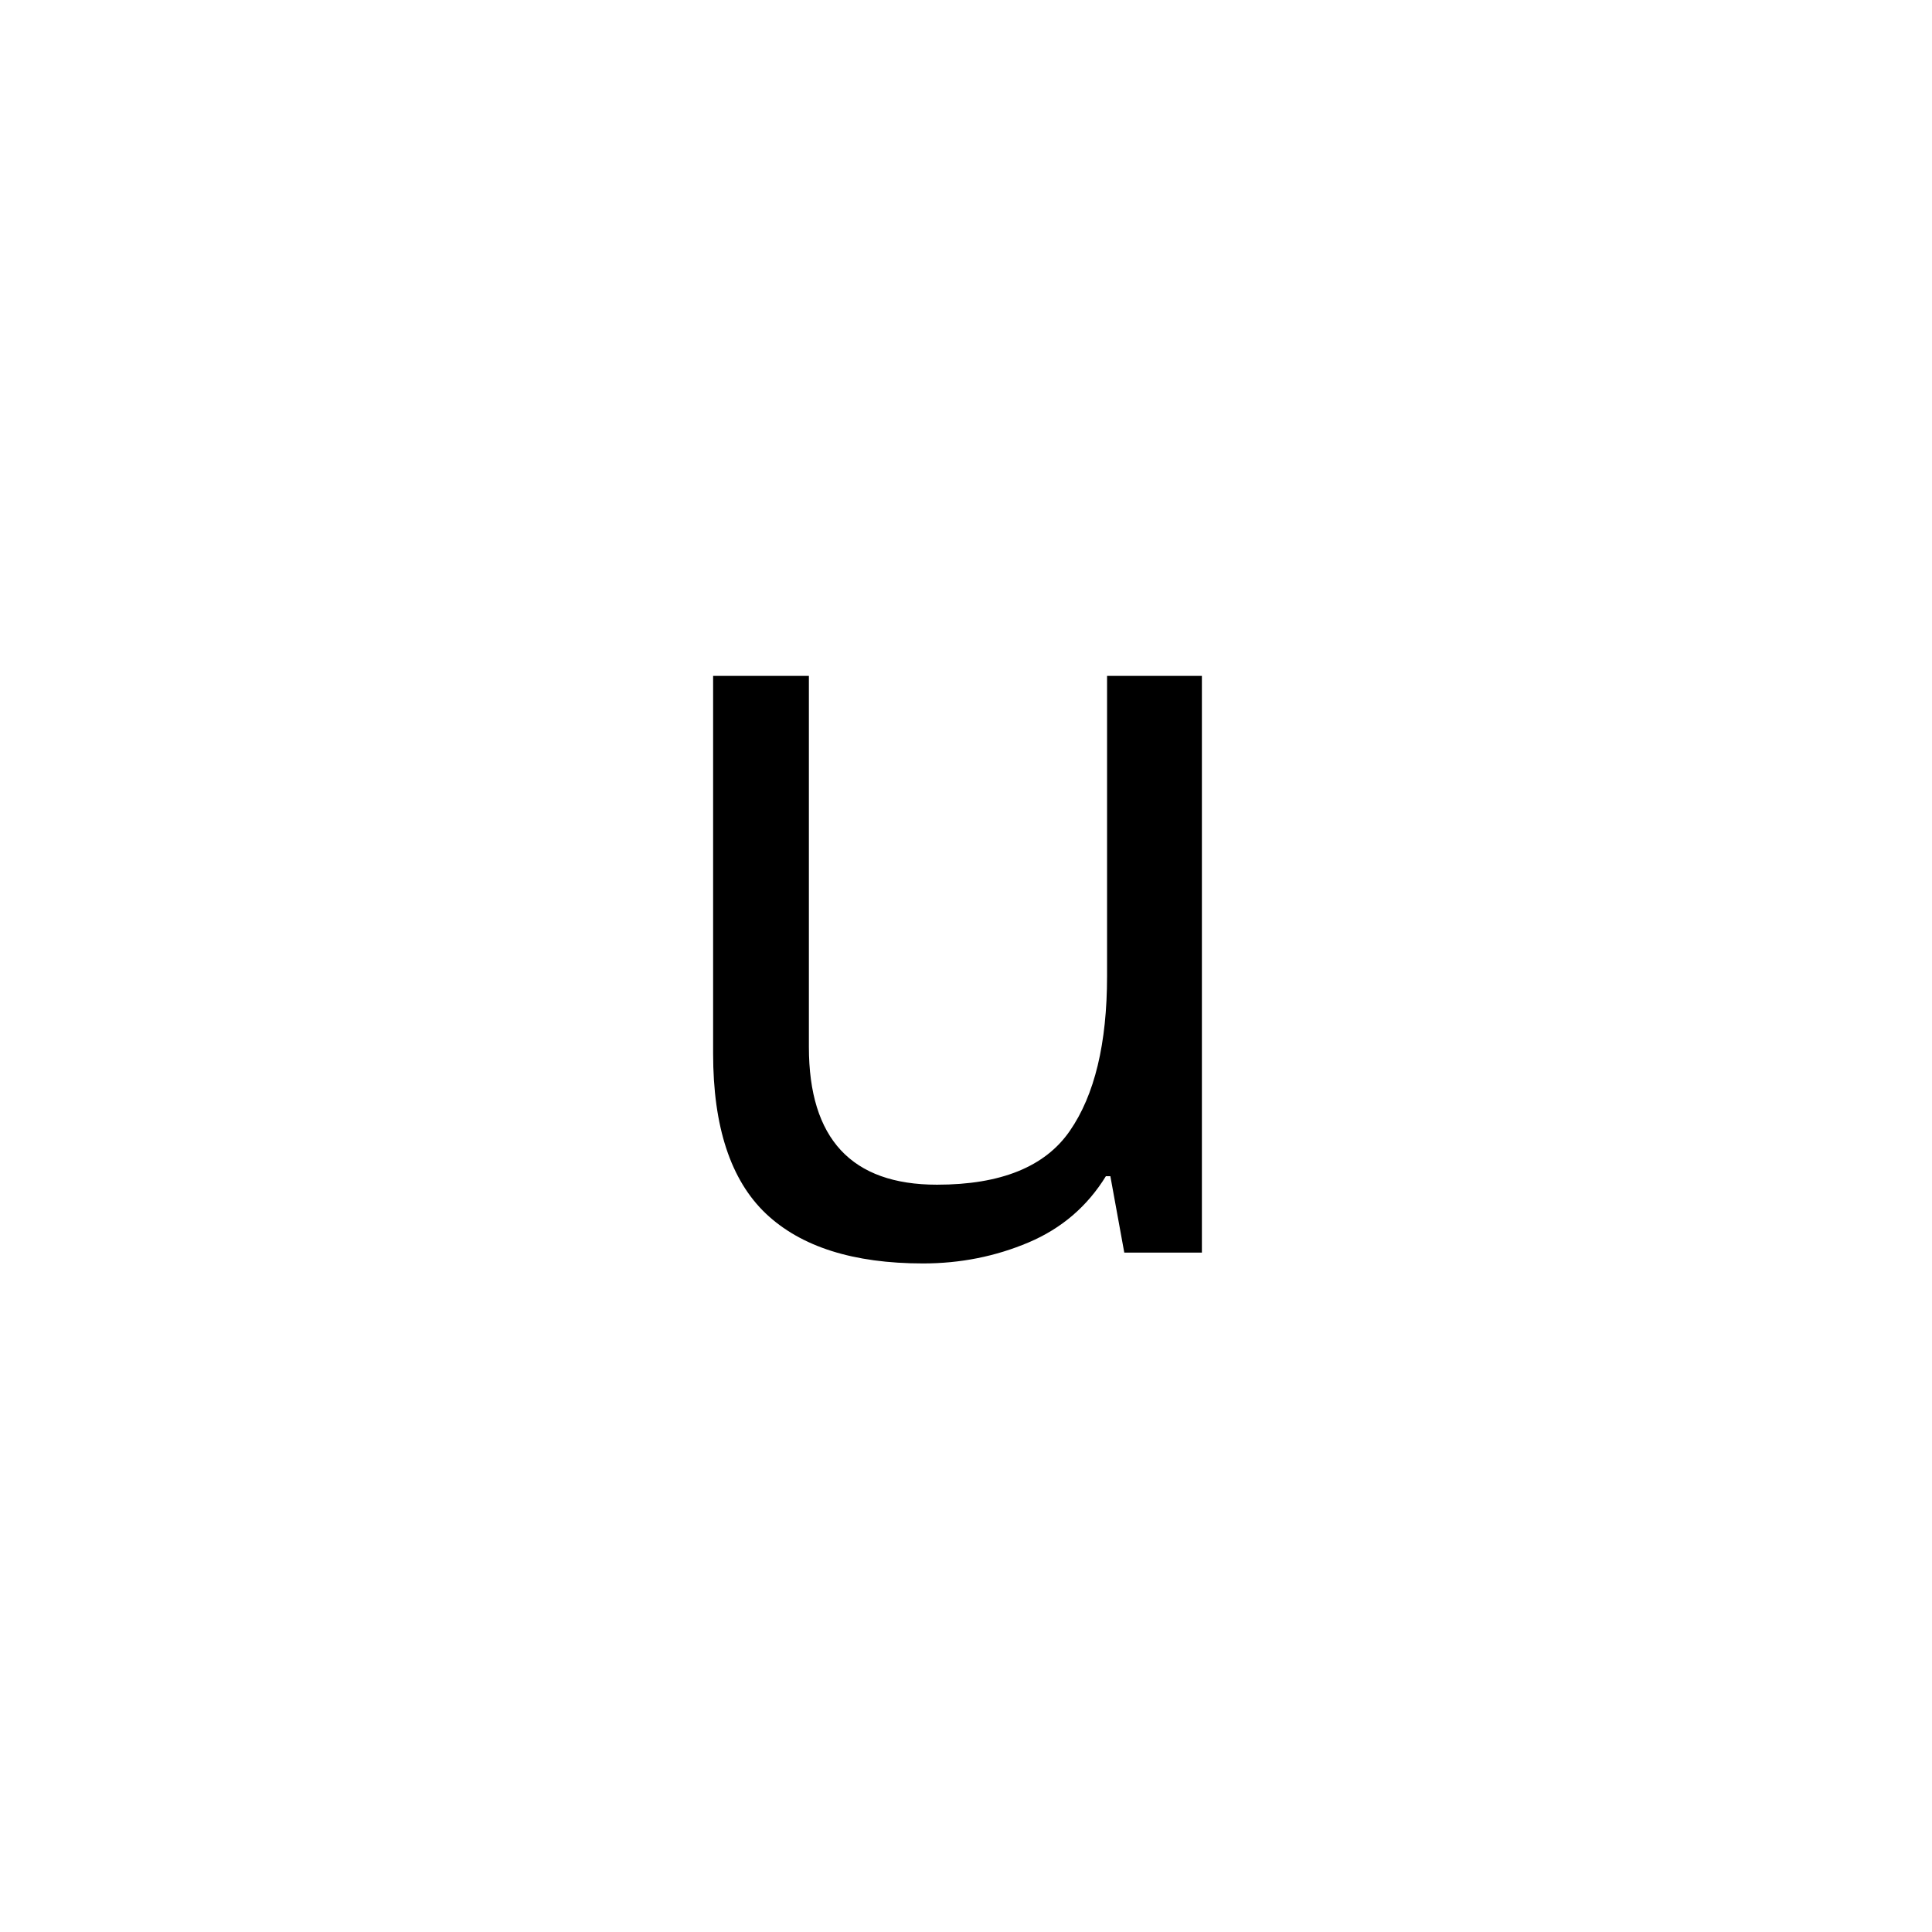
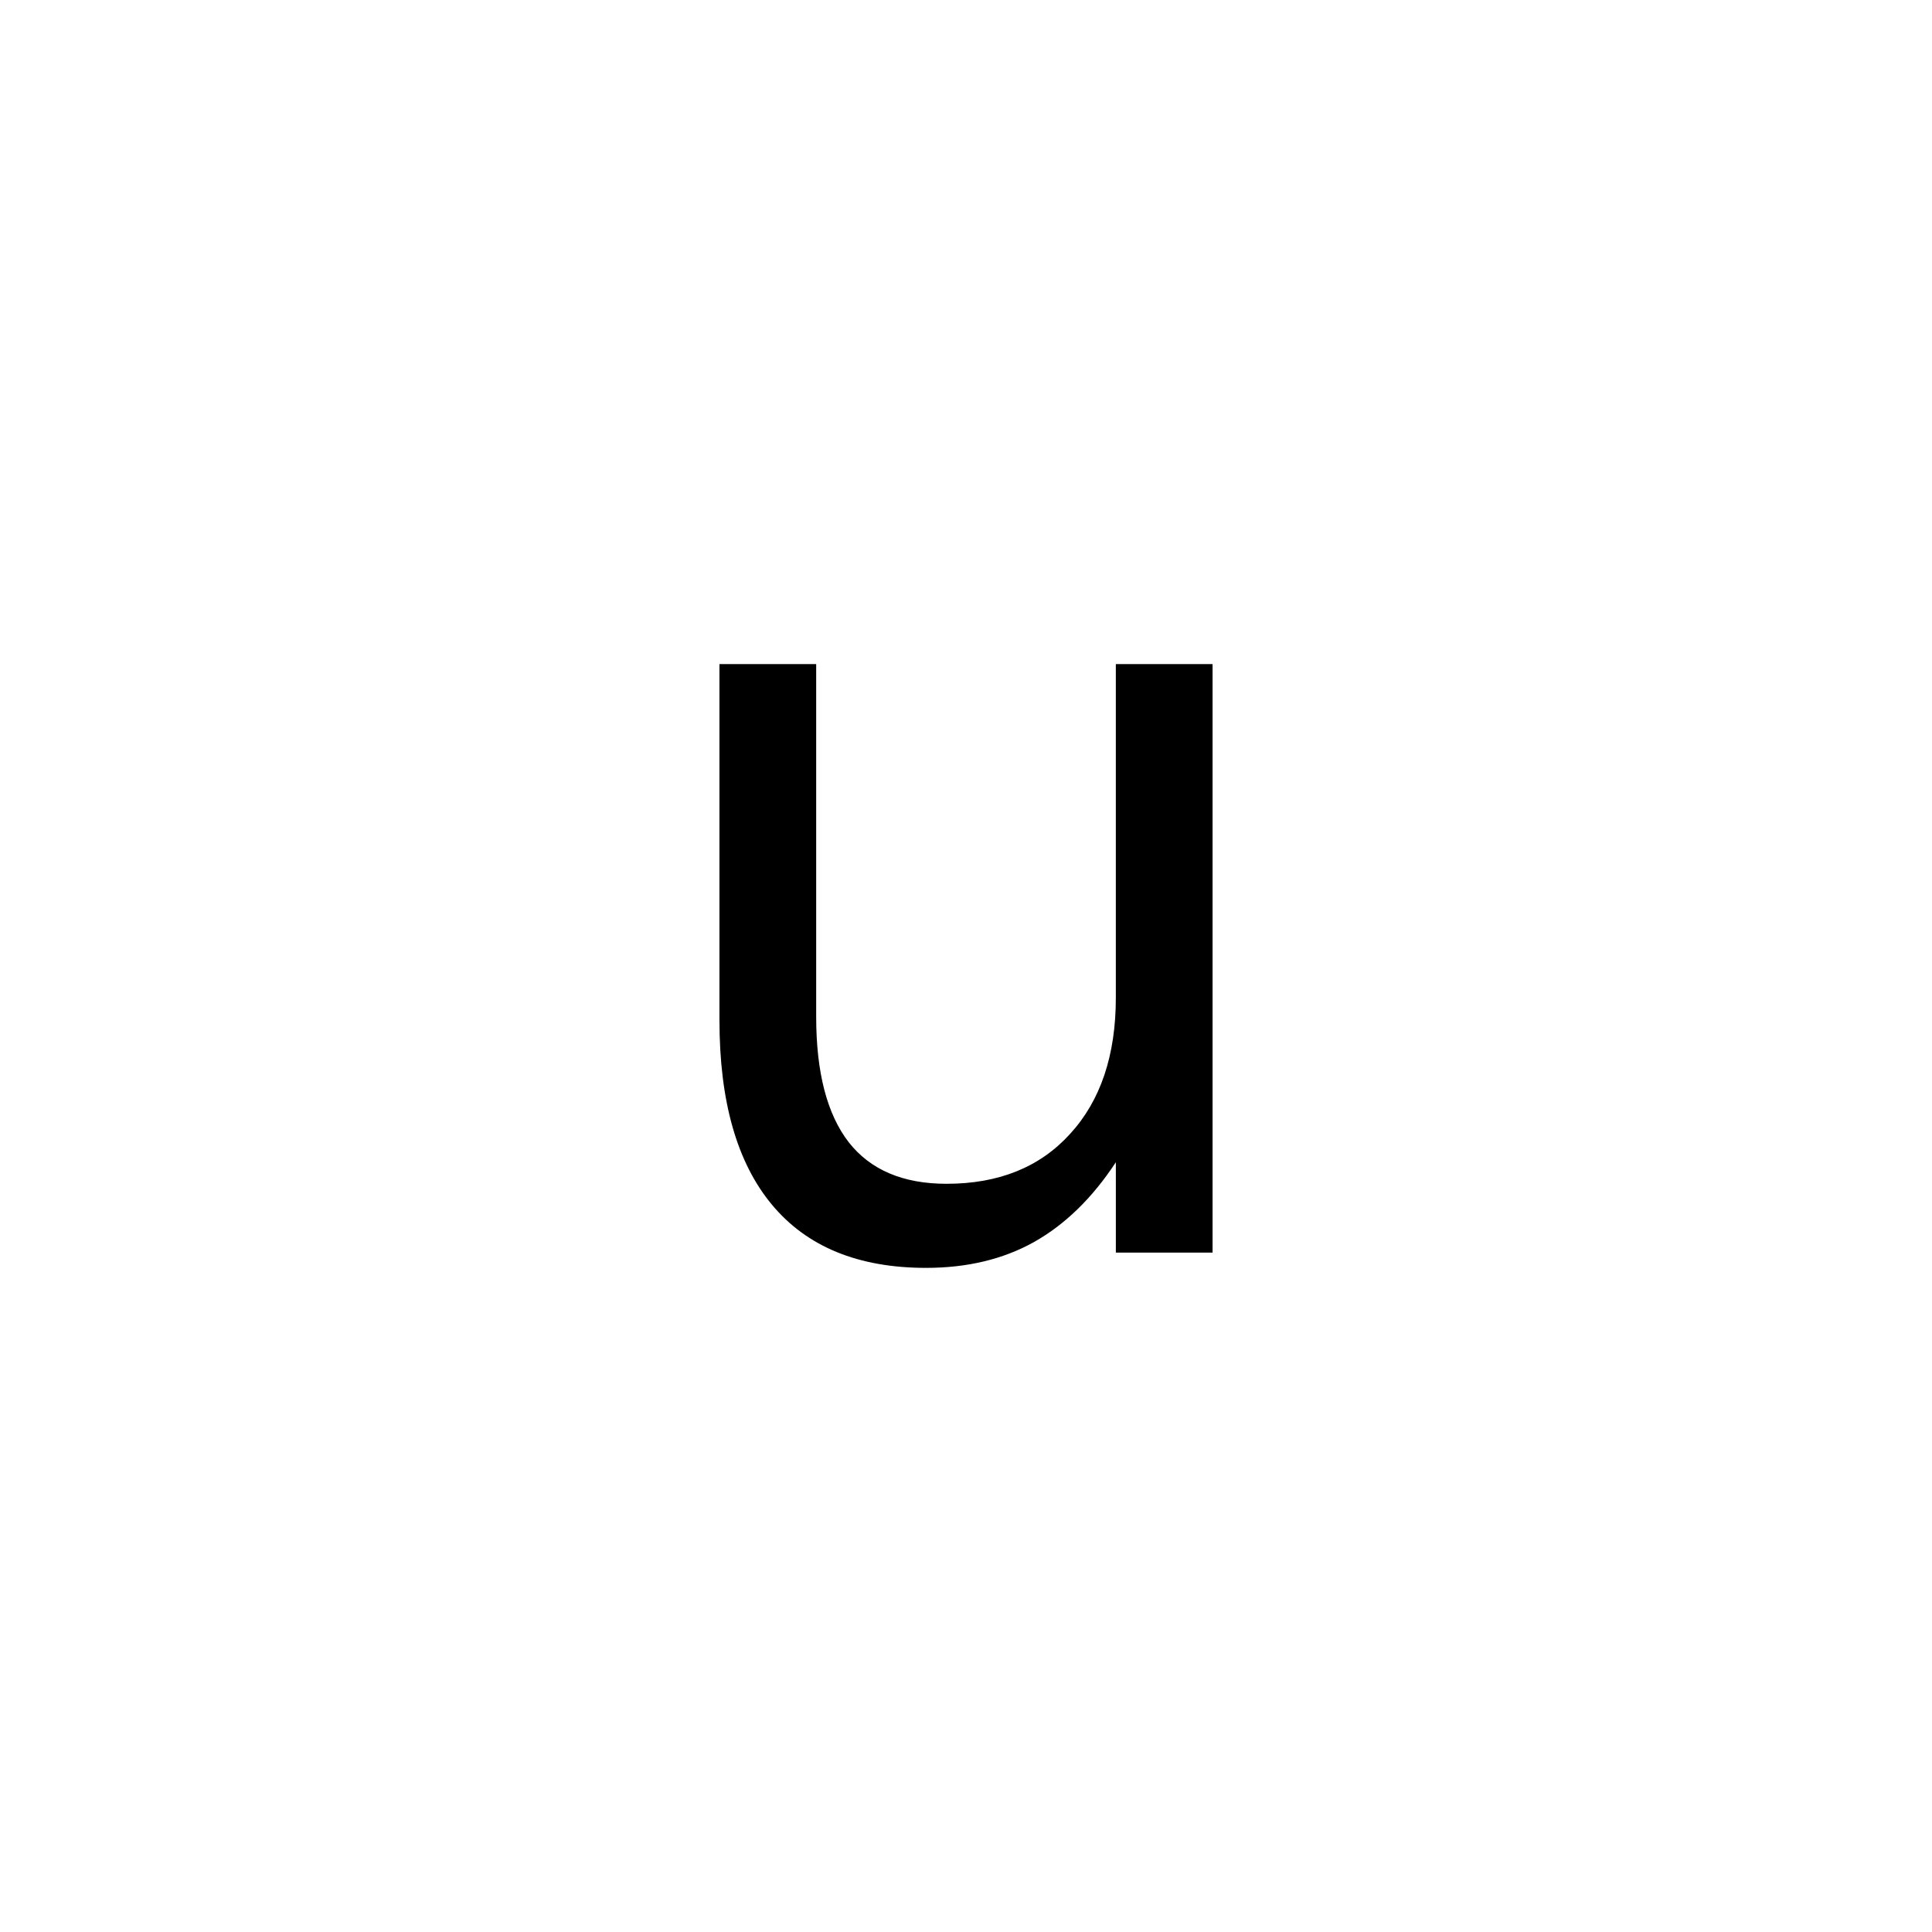
<svg xmlns="http://www.w3.org/2000/svg" width="128" height="128" version="1.0">
-   <text xml:space="preserve" x="41.595" y="83.01" style="font-style:normal;font-variant:normal;font-weight:400;font-stretch:normal;font-size:29.225px;line-height:0%;font-family:sans-serif;-inkscape-font-specification:Sans;text-align:start;letter-spacing:0;word-spacing:0;writing-mode:lr-tb;text-anchor:start;fill:#000;fill-opacity:1;stroke:none;stroke-width:2.435" transform="scale(1.00024 .99976)">
-     <tspan x="41.595" y="83.01" style="font-size:71.314px;line-height:1.25;font-family:sans-serif;stroke-width:2.435">u</tspan>
-   </text>
+   <g style="font-size:29.225px;line-height:0%;-inkscape-font-specification:Sans;letter-spacing:0;word-spacing:0;stroke-width:2.435">
+     <path d="M47.654 67.62V44.01h6.407v23.365q0 5.537 2.159 8.323 2.159 2.75 6.477 2.75 5.188 0 8.183-3.308 3.029-3.308 3.029-9.018V44.01h6.407v39H73.91v-5.99q-2.333 3.553-5.432 5.294-3.064 1.706-7.138 1.706-6.72 0-10.203-4.179-3.482-4.178-3.482-12.222Zm16.122-24.55Z" aria-label="u" style="font-size:71.314px;line-height:1.25" transform="scale(1.00024 .99976)" />
+   </g>
</svg>
